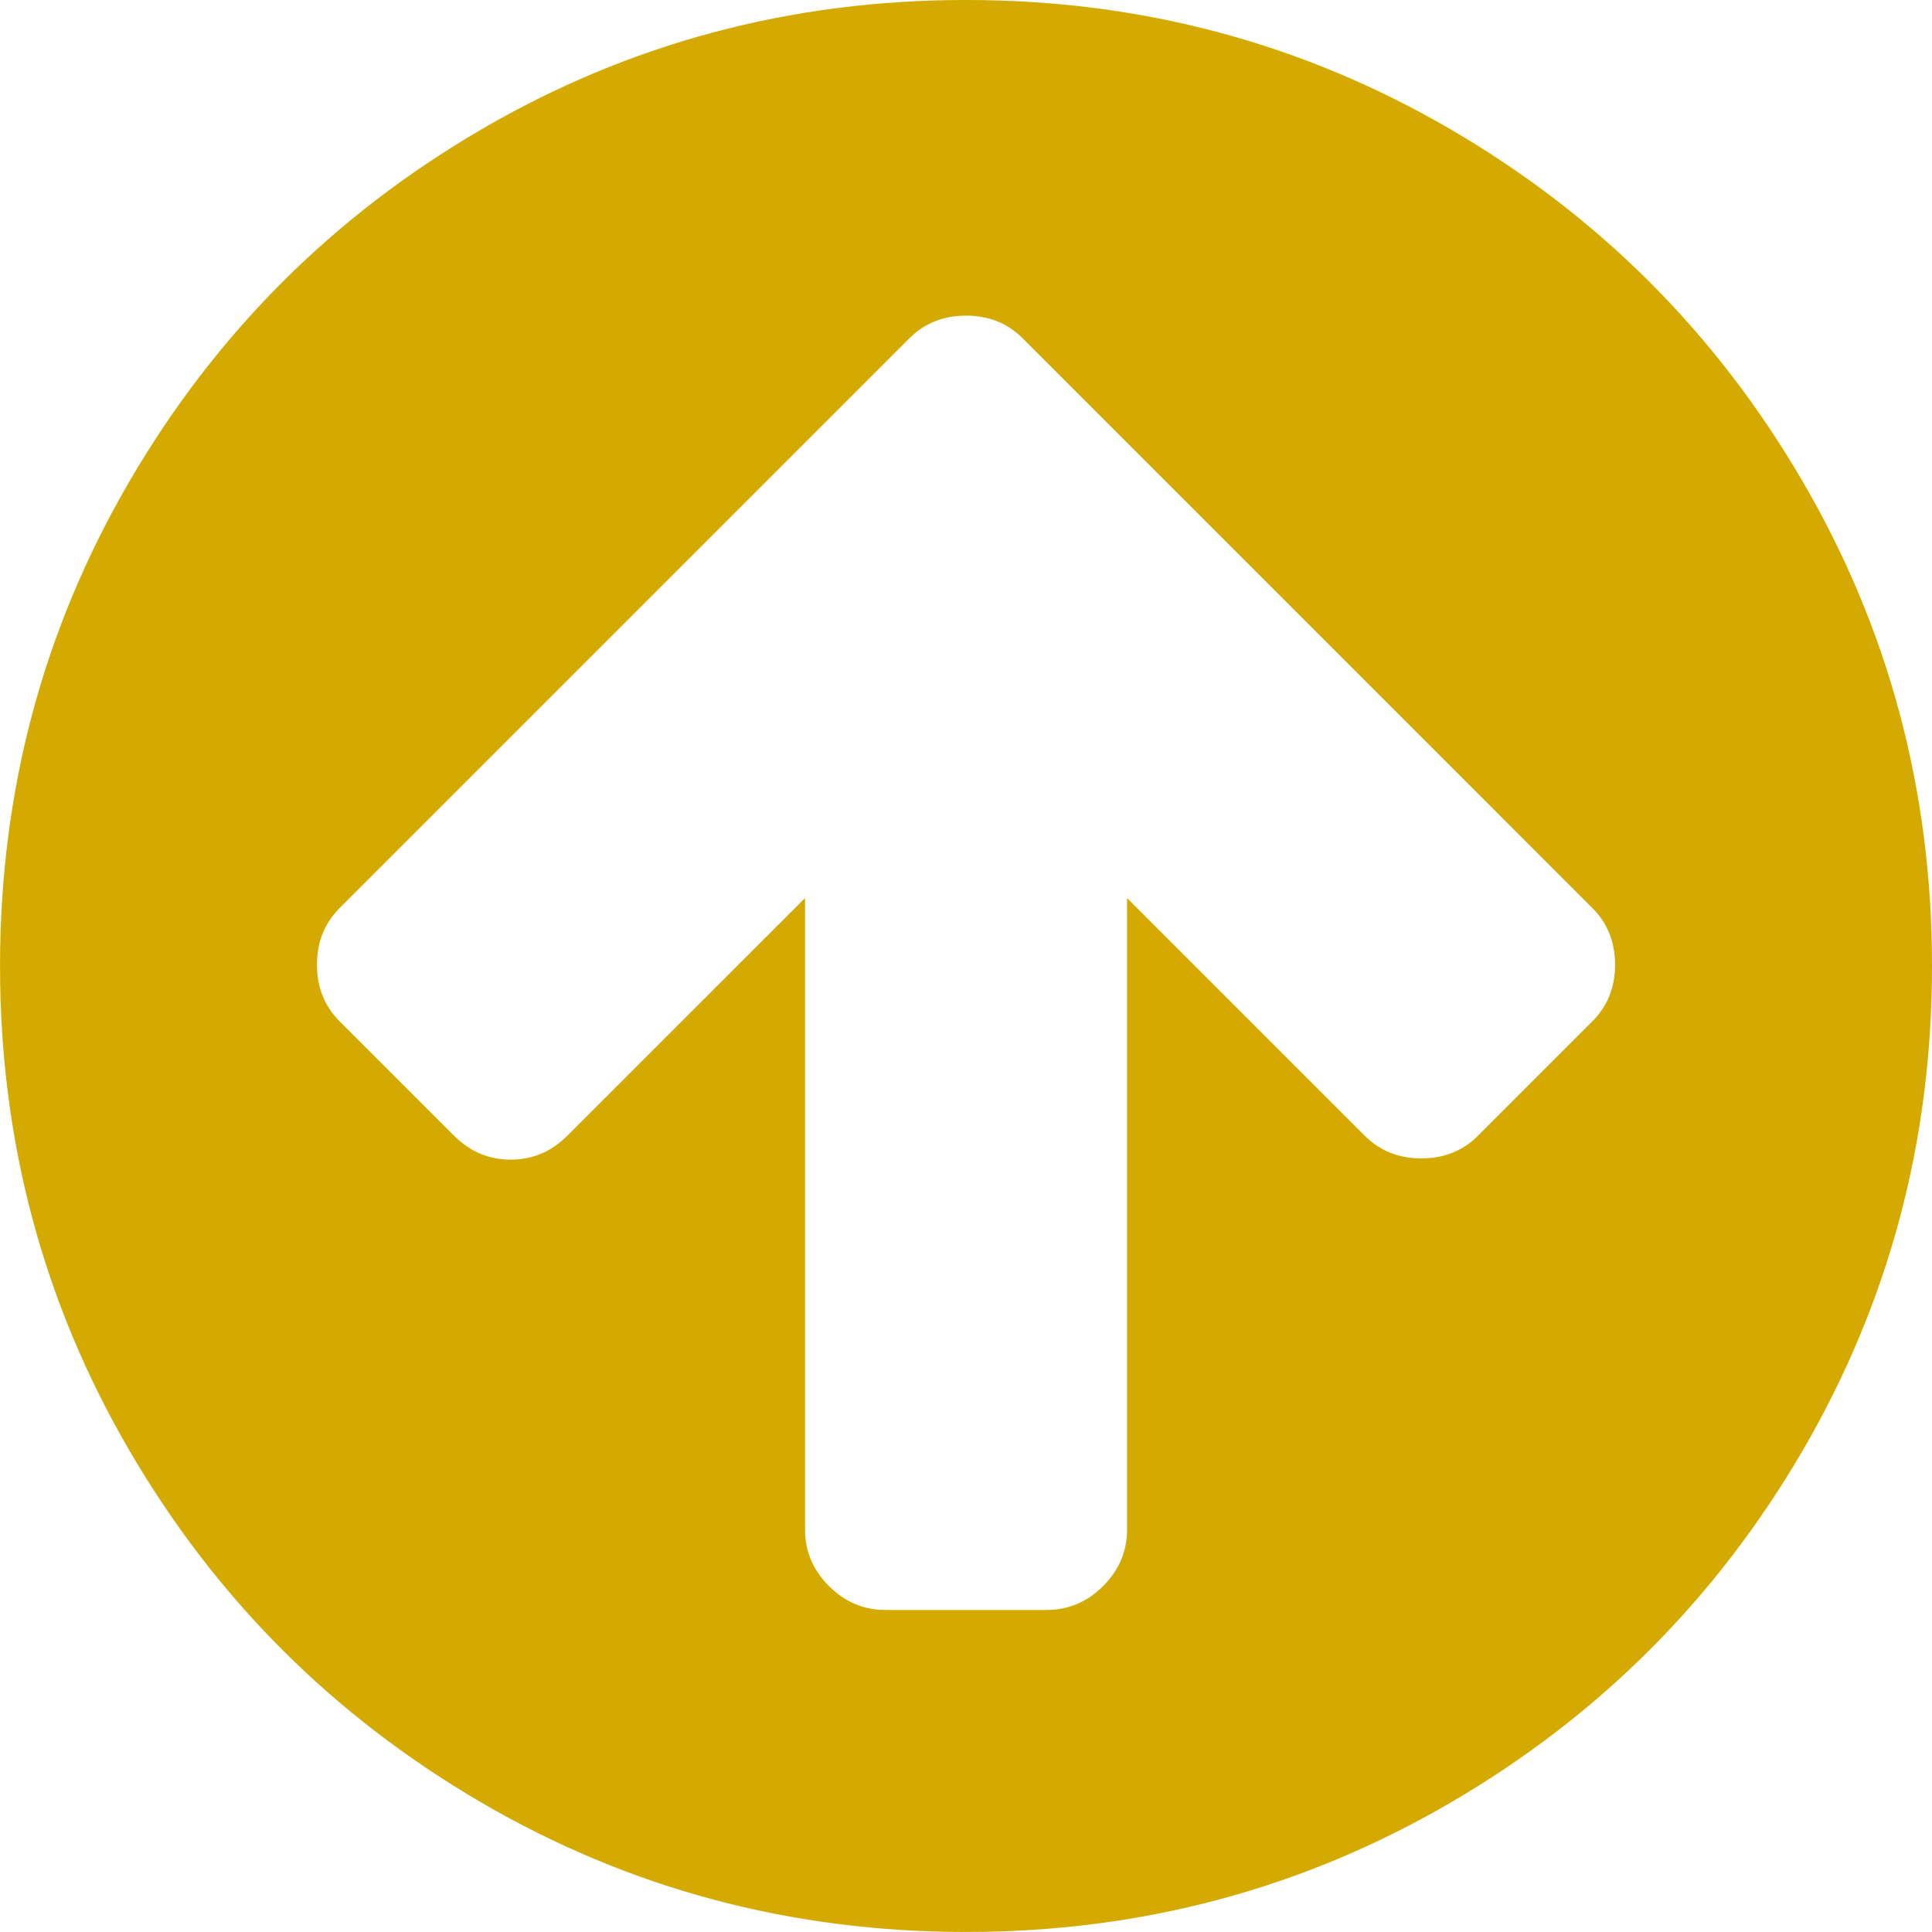
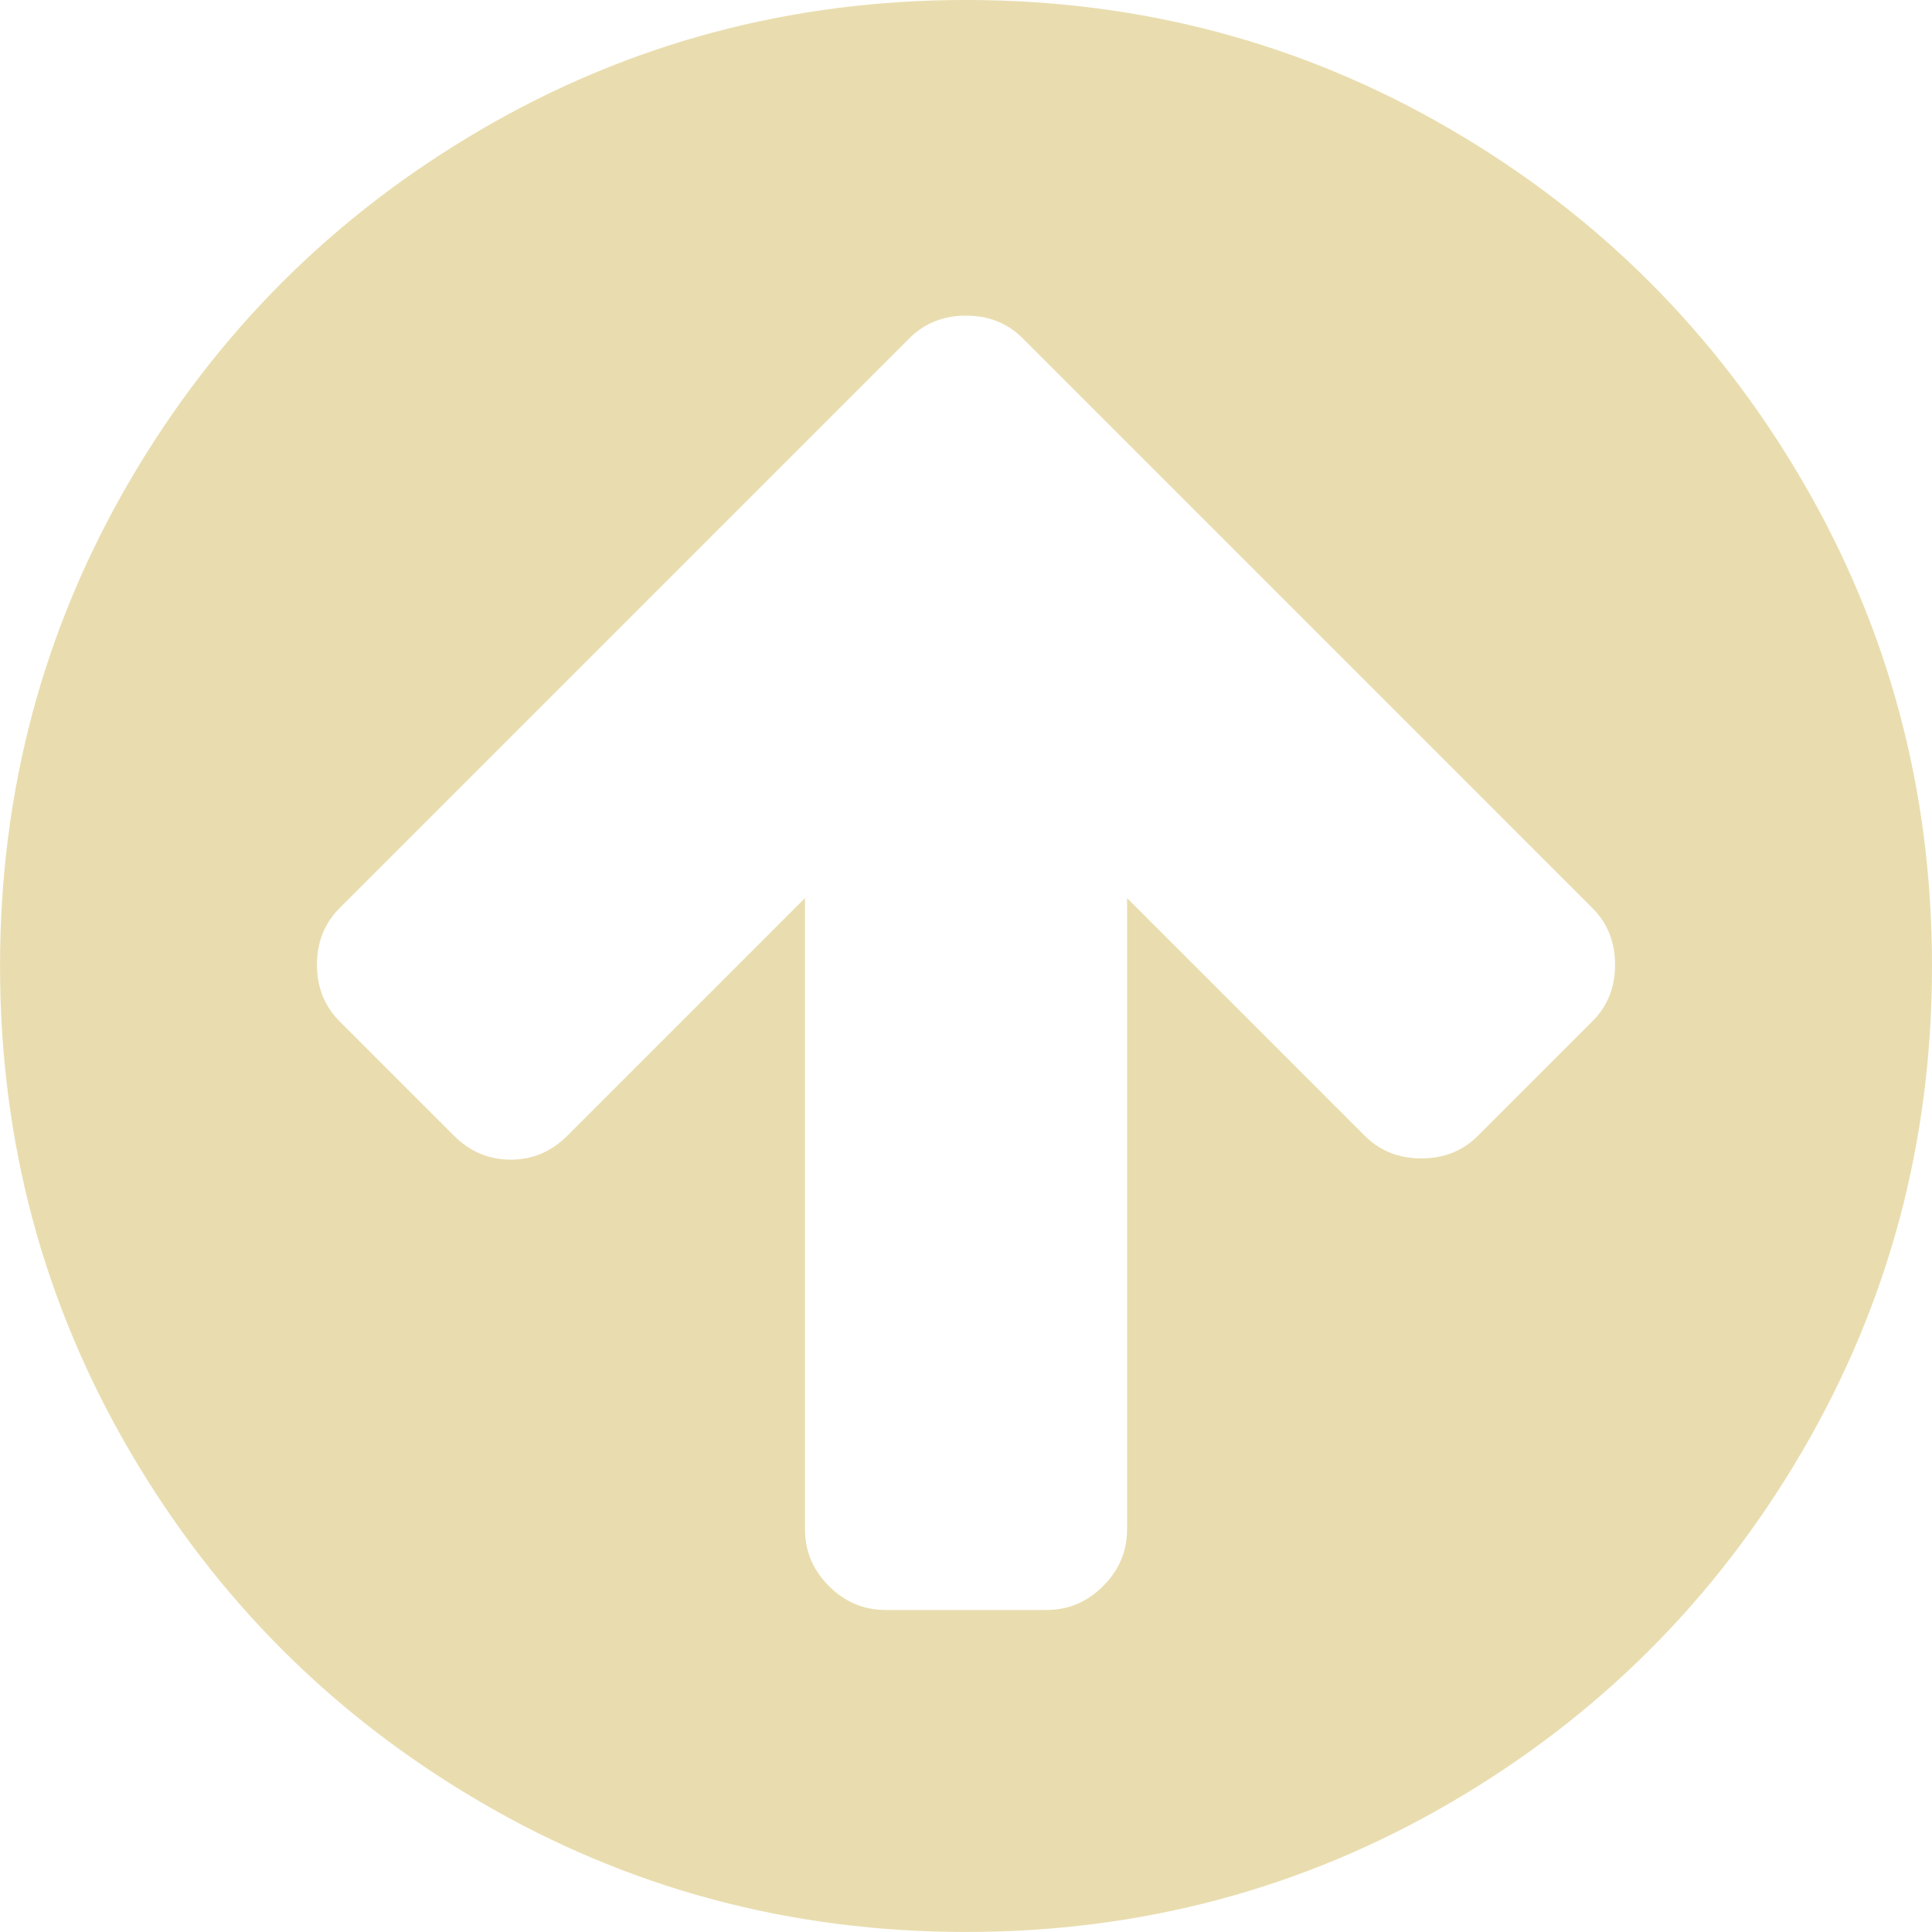
<svg xmlns="http://www.w3.org/2000/svg" width="30" height="30" version="1.1" viewBox="0 0 438.52 438.53">
-   <path d="m409.13 329.32c-19.608 33.592-46.205 60.189-79.798 79.796-33.599 19.606-70.277 29.407-110.06 29.407-39.781 0-76.47-9.801-110.06-29.407-33.595-19.604-60.192-46.201-79.8-79.796-19.609-33.597-29.41-70.286-29.41-110.06 0-39.78 9.804-76.463 29.407-110.06 19.607-33.592 46.204-60.189 79.799-79.798 33.597-19.605 70.283-29.407 110.06-29.407s76.47 9.802 110.06 29.407c33.593 19.602 60.189 46.206 79.795 79.798 19.603 33.596 29.403 70.284 29.403 110.06 1e-3 39.782-9.8 76.472-29.399 110.06zm-47.684-123.2-103.35-103.36-25.98-25.981c-3.426-3.422-7.707-5.133-12.849-5.133-5.136 0-9.419 1.711-12.847 5.133l-129.34 129.34c-3.422 3.43-5.137 7.707-5.137 12.849 0 5.137 1.709 9.42 5.137 12.847l25.981 25.981c3.621 3.617 7.9 5.424 12.85 5.424 4.952 0 9.235-1.807 12.85-5.424l53.959-53.955v143.32c0 4.949 1.809 9.233 5.426 12.847 3.616 3.618 7.898 5.428 12.847 5.428h36.547c4.948 0 9.233-1.81 12.847-5.428 3.614-3.614 5.428-7.898 5.428-12.847v-143.32l53.954 53.955c3.429 3.427 7.703 5.14 12.847 5.14 5.141 0 9.421-1.713 12.847-5.14l25.981-25.981c3.432-3.427 5.14-7.71 5.14-12.847-1e-3 -5.141-1.709-9.423-5.141-12.848z" fill="#d4aa00" />
+   <path d="m409.13 329.32c-19.608 33.592-46.205 60.189-79.798 79.796-33.599 19.606-70.277 29.407-110.06 29.407-39.781 0-76.47-9.801-110.06-29.407-33.595-19.604-60.192-46.201-79.8-79.796-19.609-33.597-29.41-70.286-29.41-110.06 0-39.78 9.804-76.463 29.407-110.06 19.607-33.592 46.204-60.189 79.799-79.798 33.597-19.605 70.283-29.407 110.06-29.407s76.47 9.802 110.06 29.407c33.593 19.602 60.189 46.206 79.795 79.798 19.603 33.596 29.403 70.284 29.403 110.06 1e-3 39.782-9.8 76.472-29.399 110.06zm-47.684-123.2-103.35-103.36-25.98-25.981c-3.426-3.422-7.707-5.133-12.849-5.133-5.136 0-9.419 1.711-12.847 5.133l-129.34 129.34c-3.422 3.43-5.137 7.707-5.137 12.849 0 5.137 1.709 9.42 5.137 12.847l25.981 25.981c3.621 3.617 7.9 5.424 12.85 5.424 4.952 0 9.235-1.807 12.85-5.424l53.959-53.955v143.32c0 4.949 1.809 9.233 5.426 12.847 3.616 3.618 7.898 5.428 12.847 5.428h36.547c4.948 0 9.233-1.81 12.847-5.428 3.614-3.614 5.428-7.898 5.428-12.847v-143.32l53.954 53.955c3.429 3.427 7.703 5.14 12.847 5.14 5.141 0 9.421-1.713 12.847-5.14l25.981-25.981c3.432-3.427 5.14-7.71 5.14-12.847-1e-3 -5.141-1.709-9.423-5.141-12.848z" fill="#e9ddaf" />
</svg>
